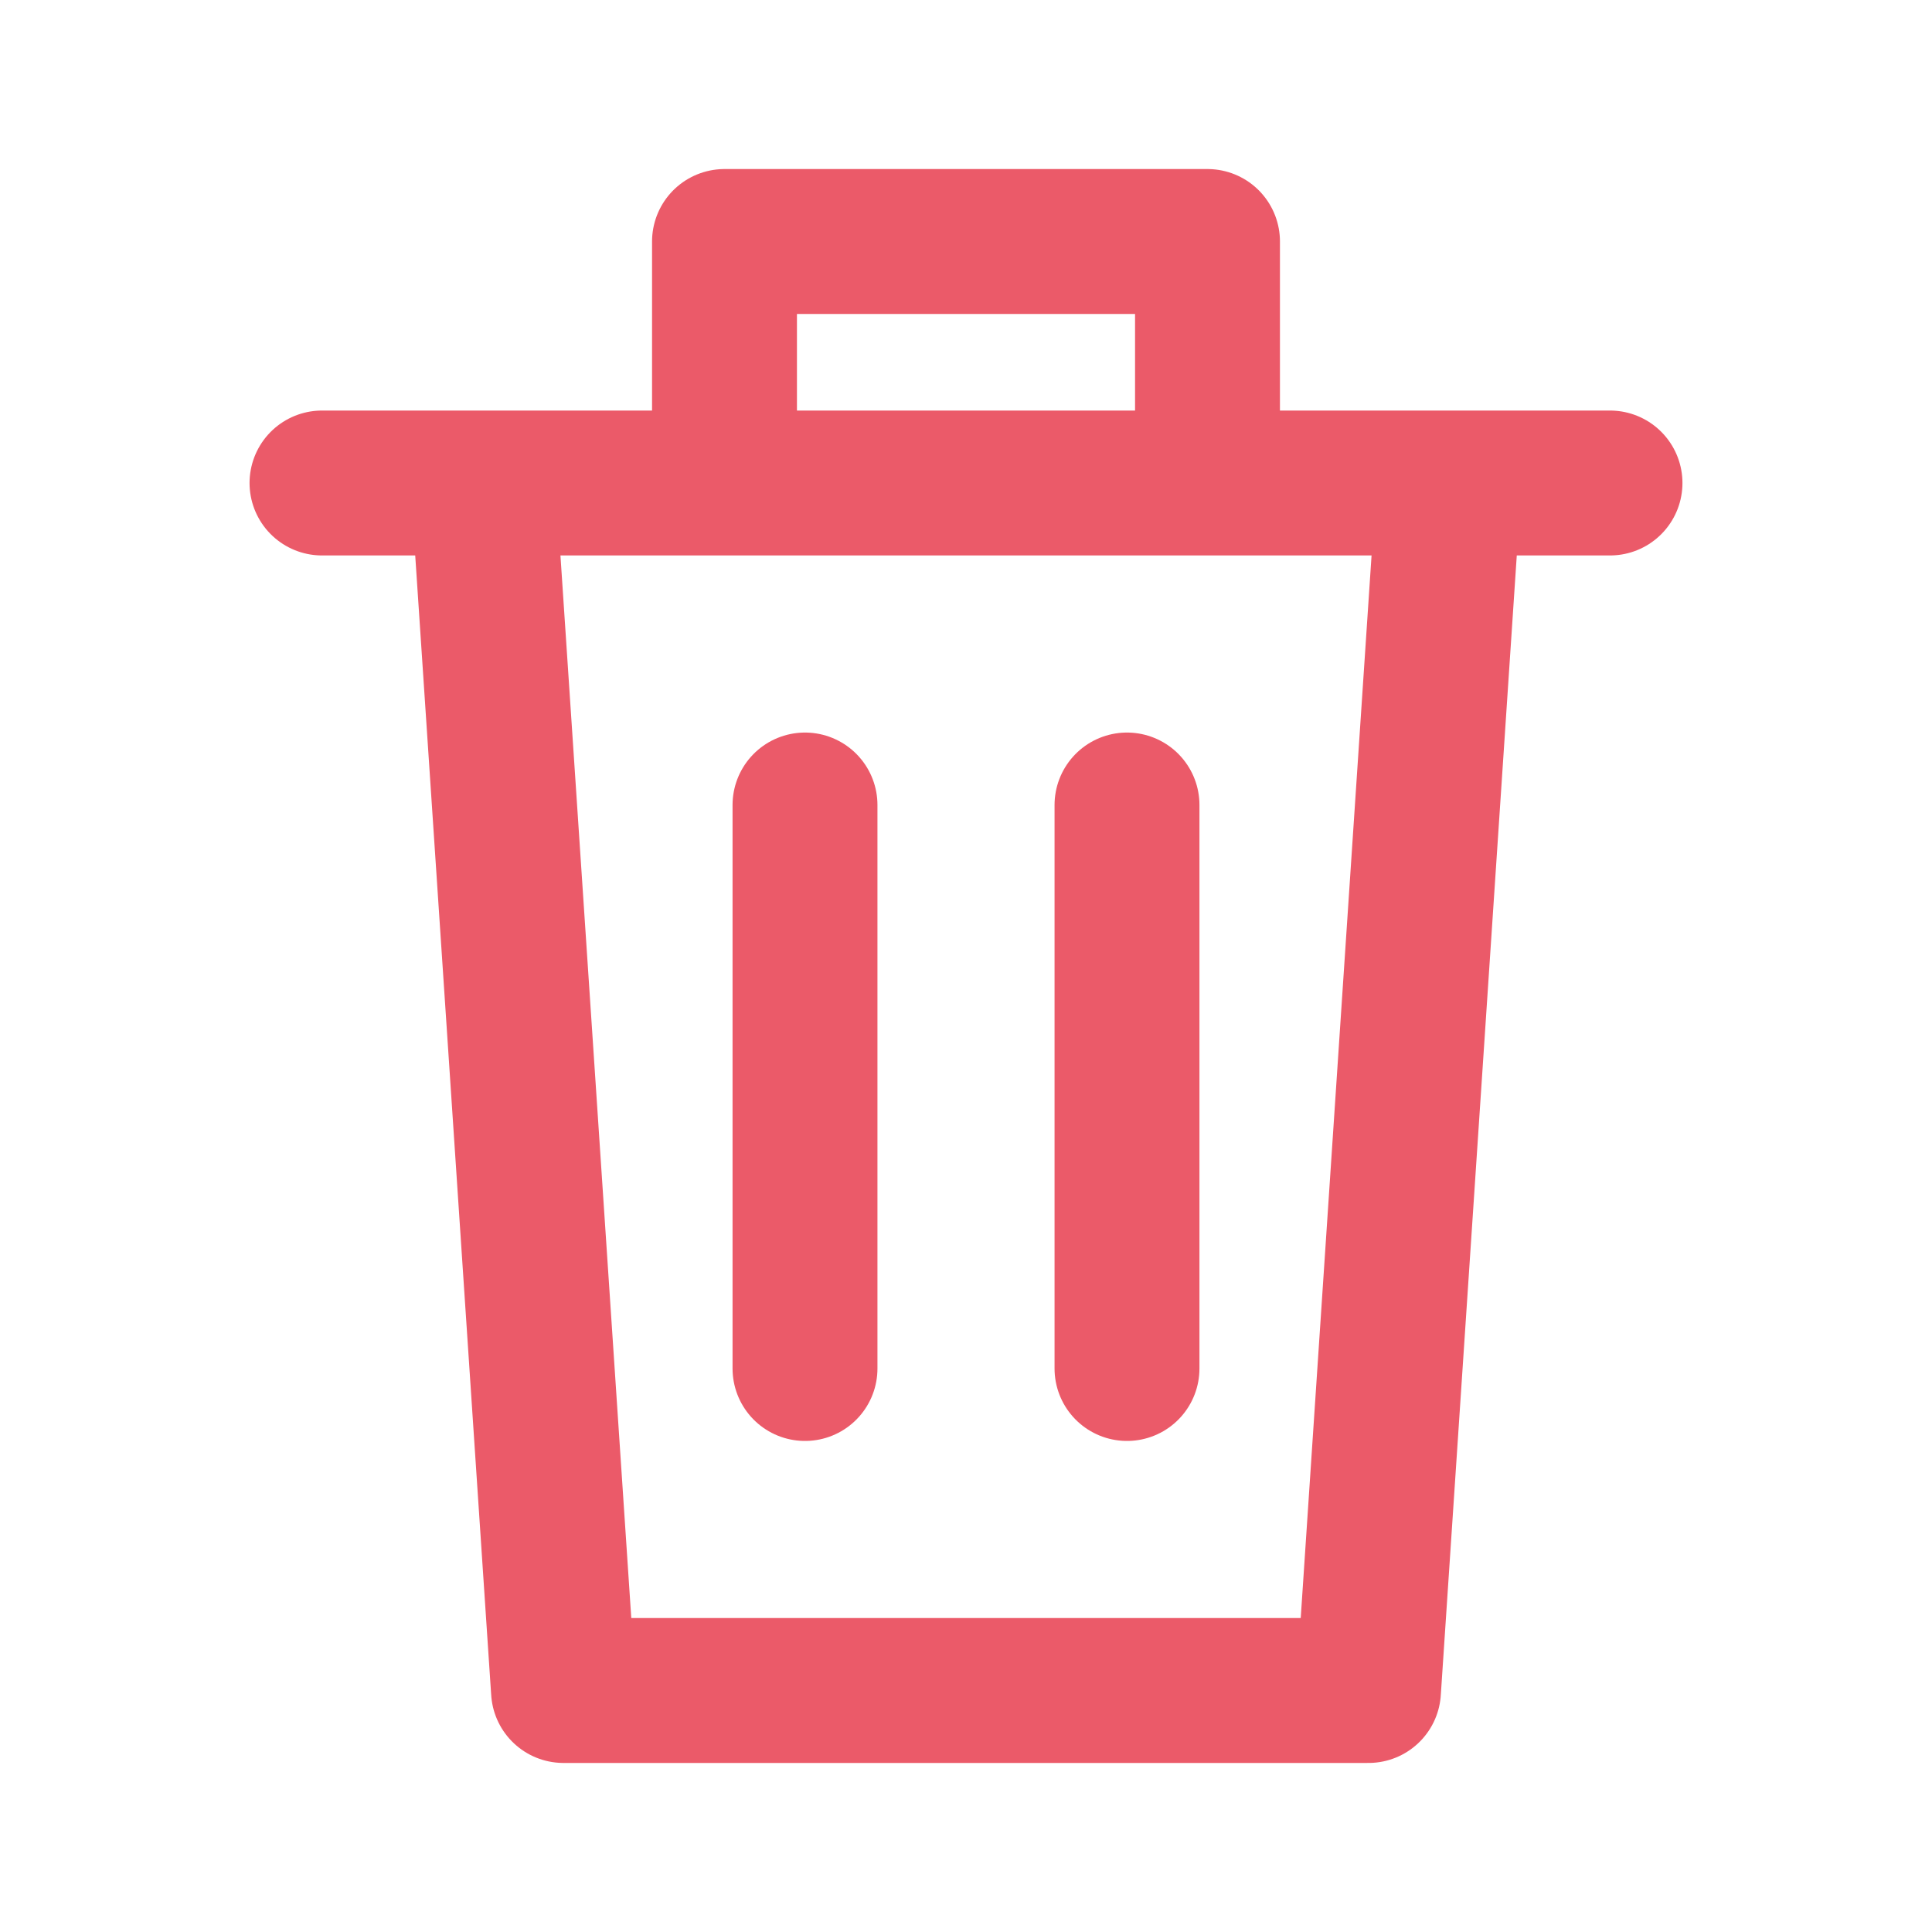
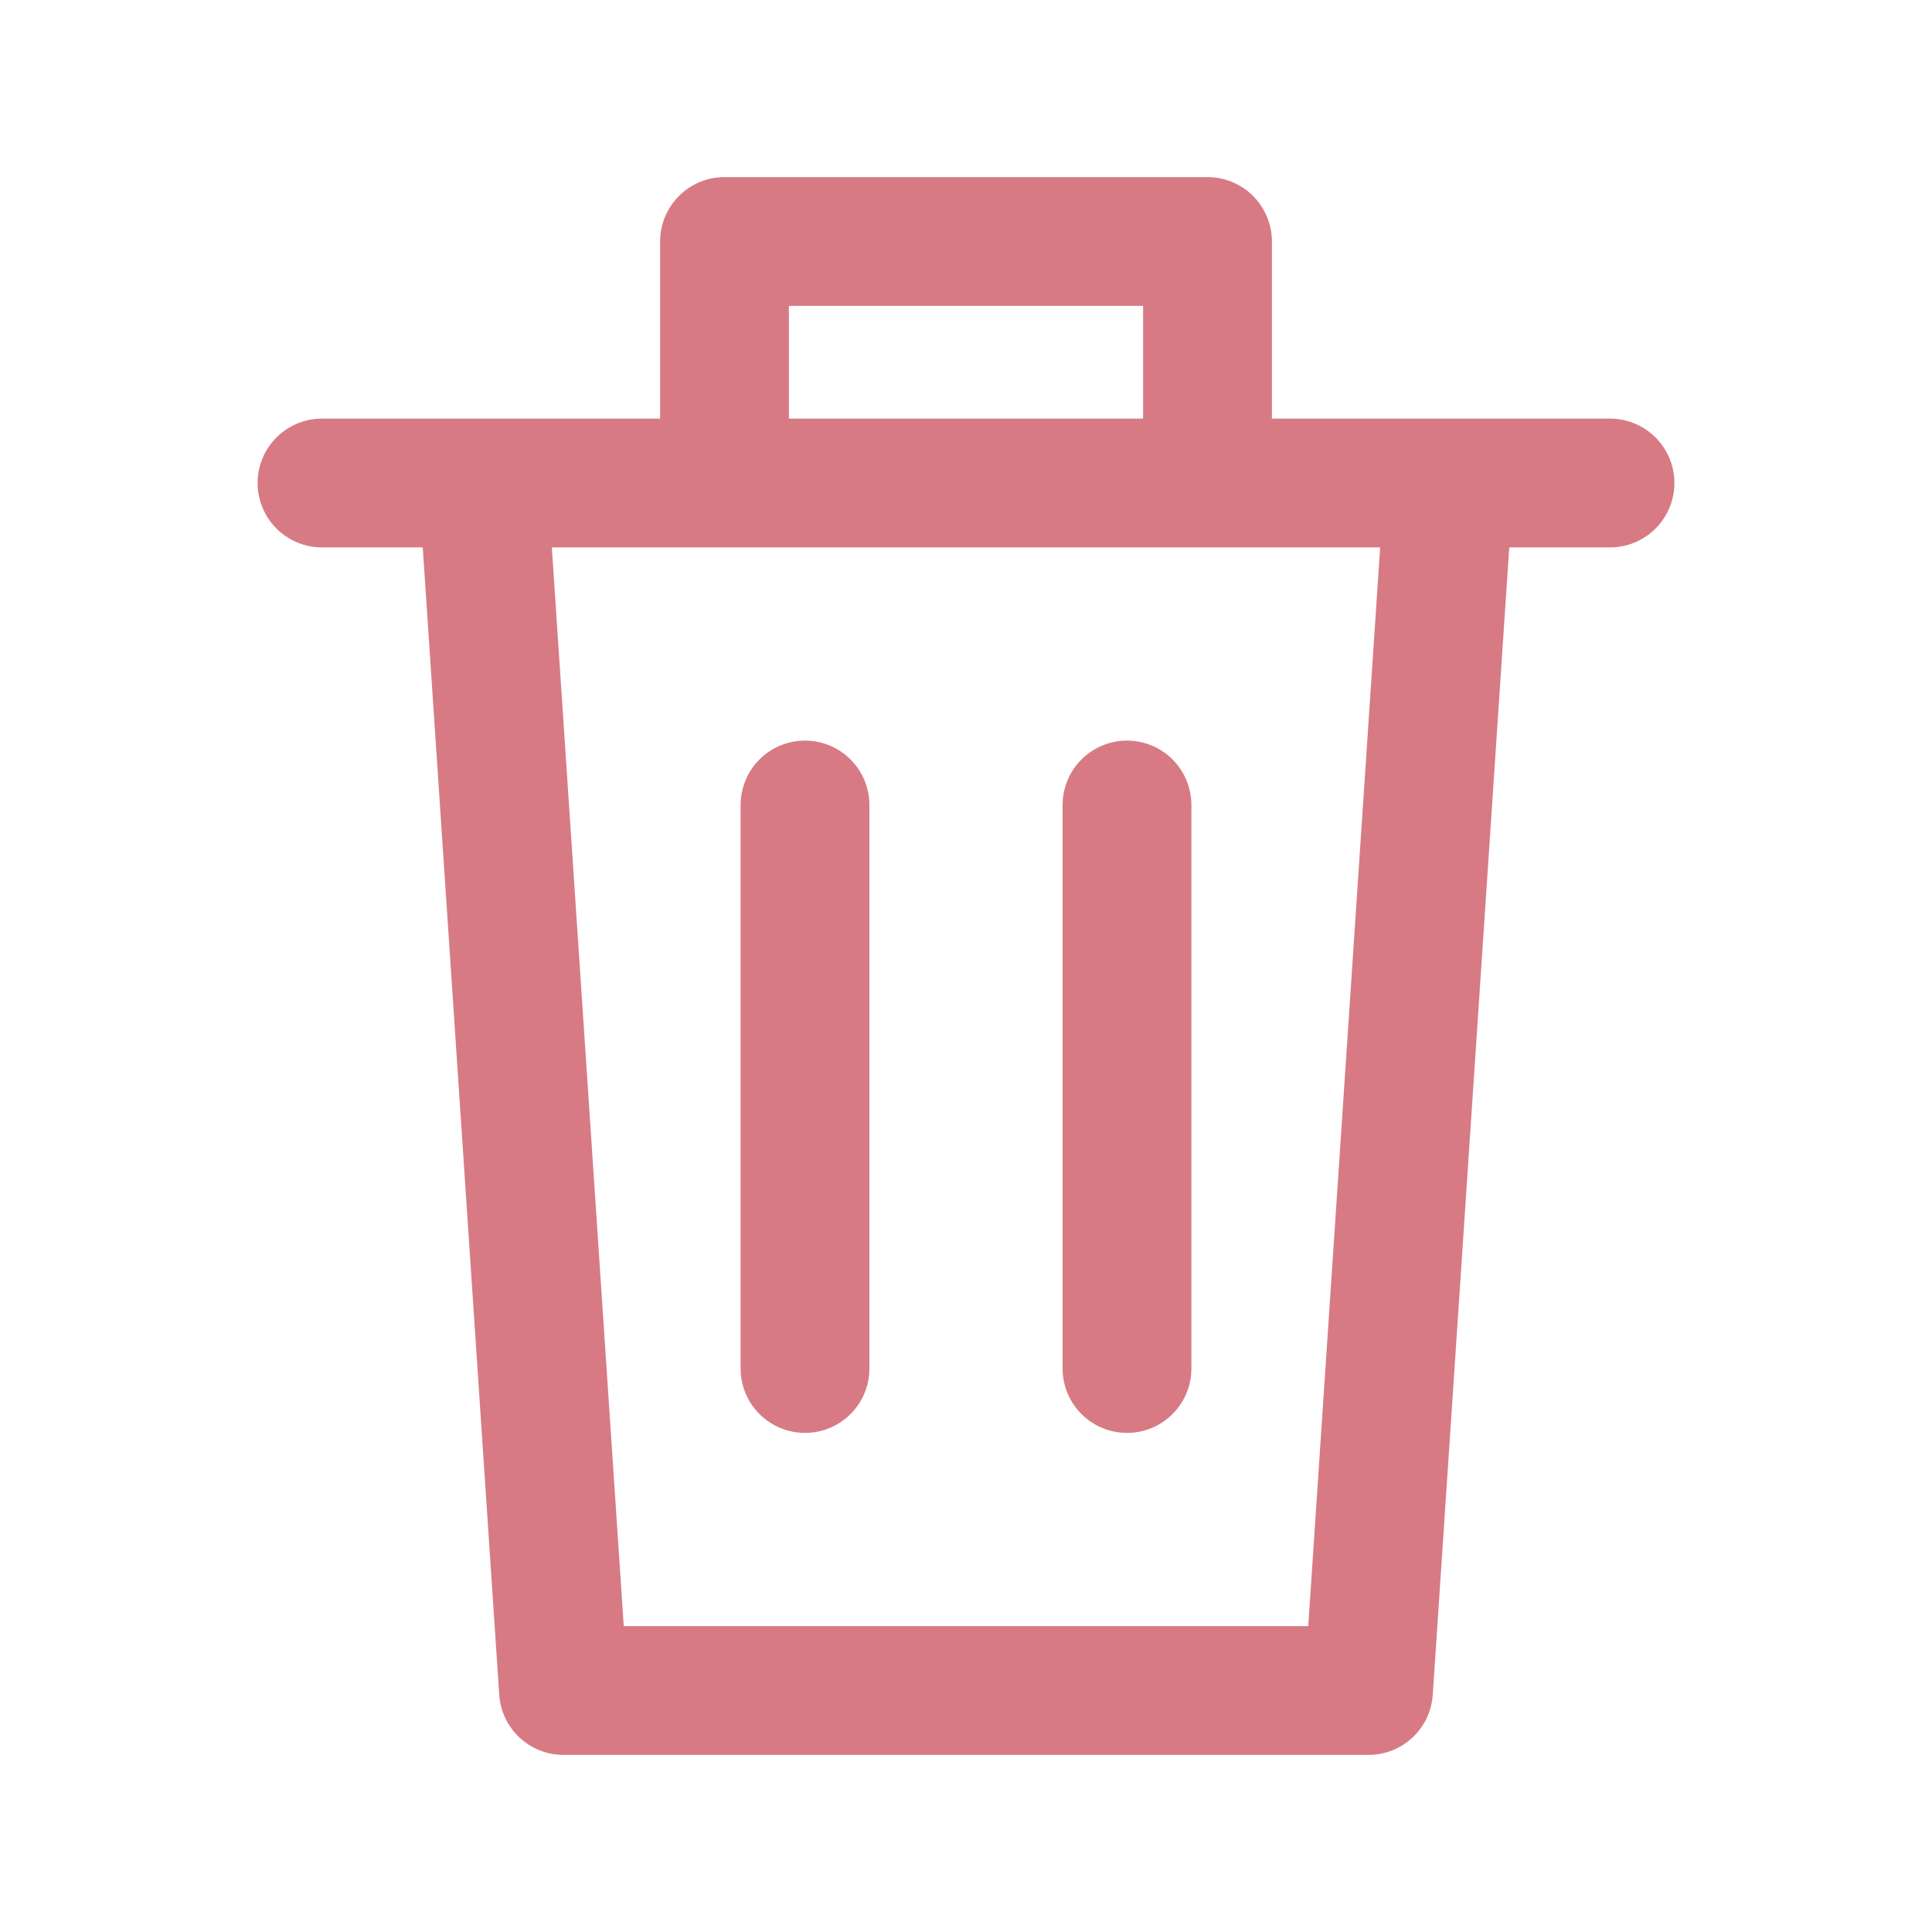
<svg xmlns="http://www.w3.org/2000/svg" viewBox="0 0 24 24" width="24" height="24">
-   <g fill="none" stroke="#eb5a69" stroke-width="1.8" stroke-linecap="round" stroke-linejoin="round">
+   <g fill="none" stroke="#d77a84" stroke-width="1.6" stroke-linecap="round" stroke-linejoin="round">
    <path d="M4 6h16M9 6V3h6v3M6 6l1 15h10l1-15M10 10v7M14 10v7" />
  </g>
</svg>
